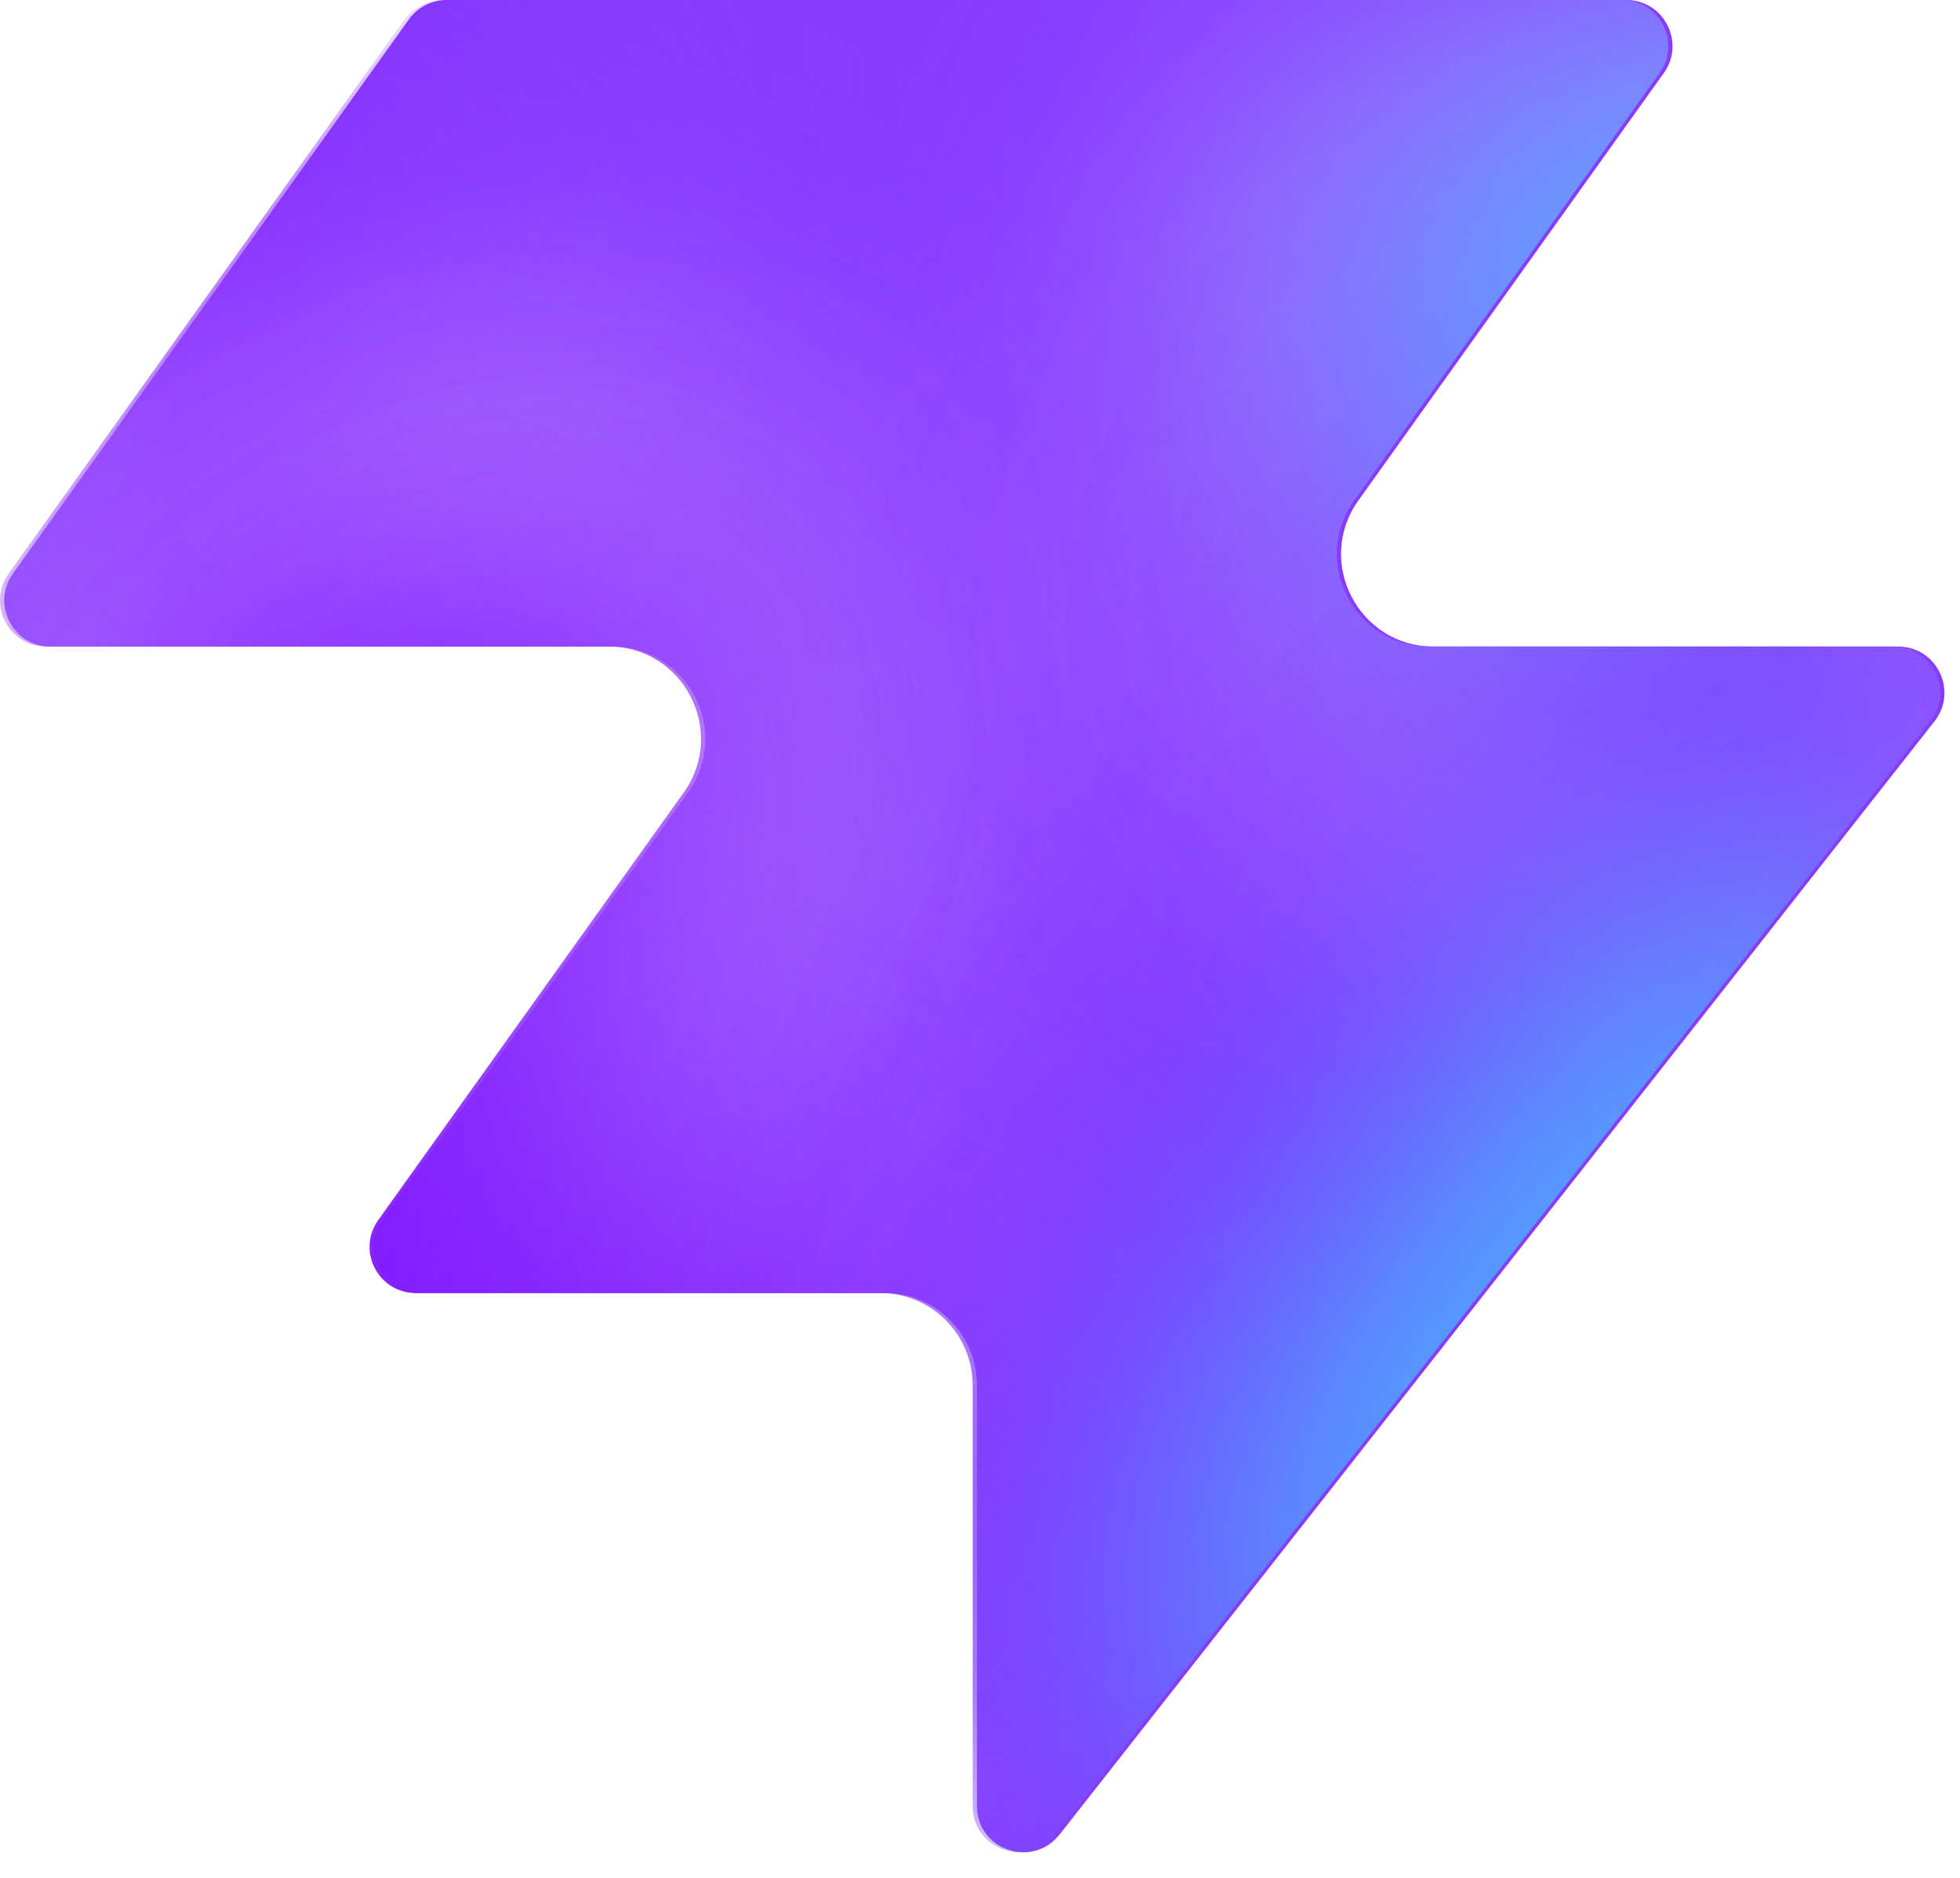
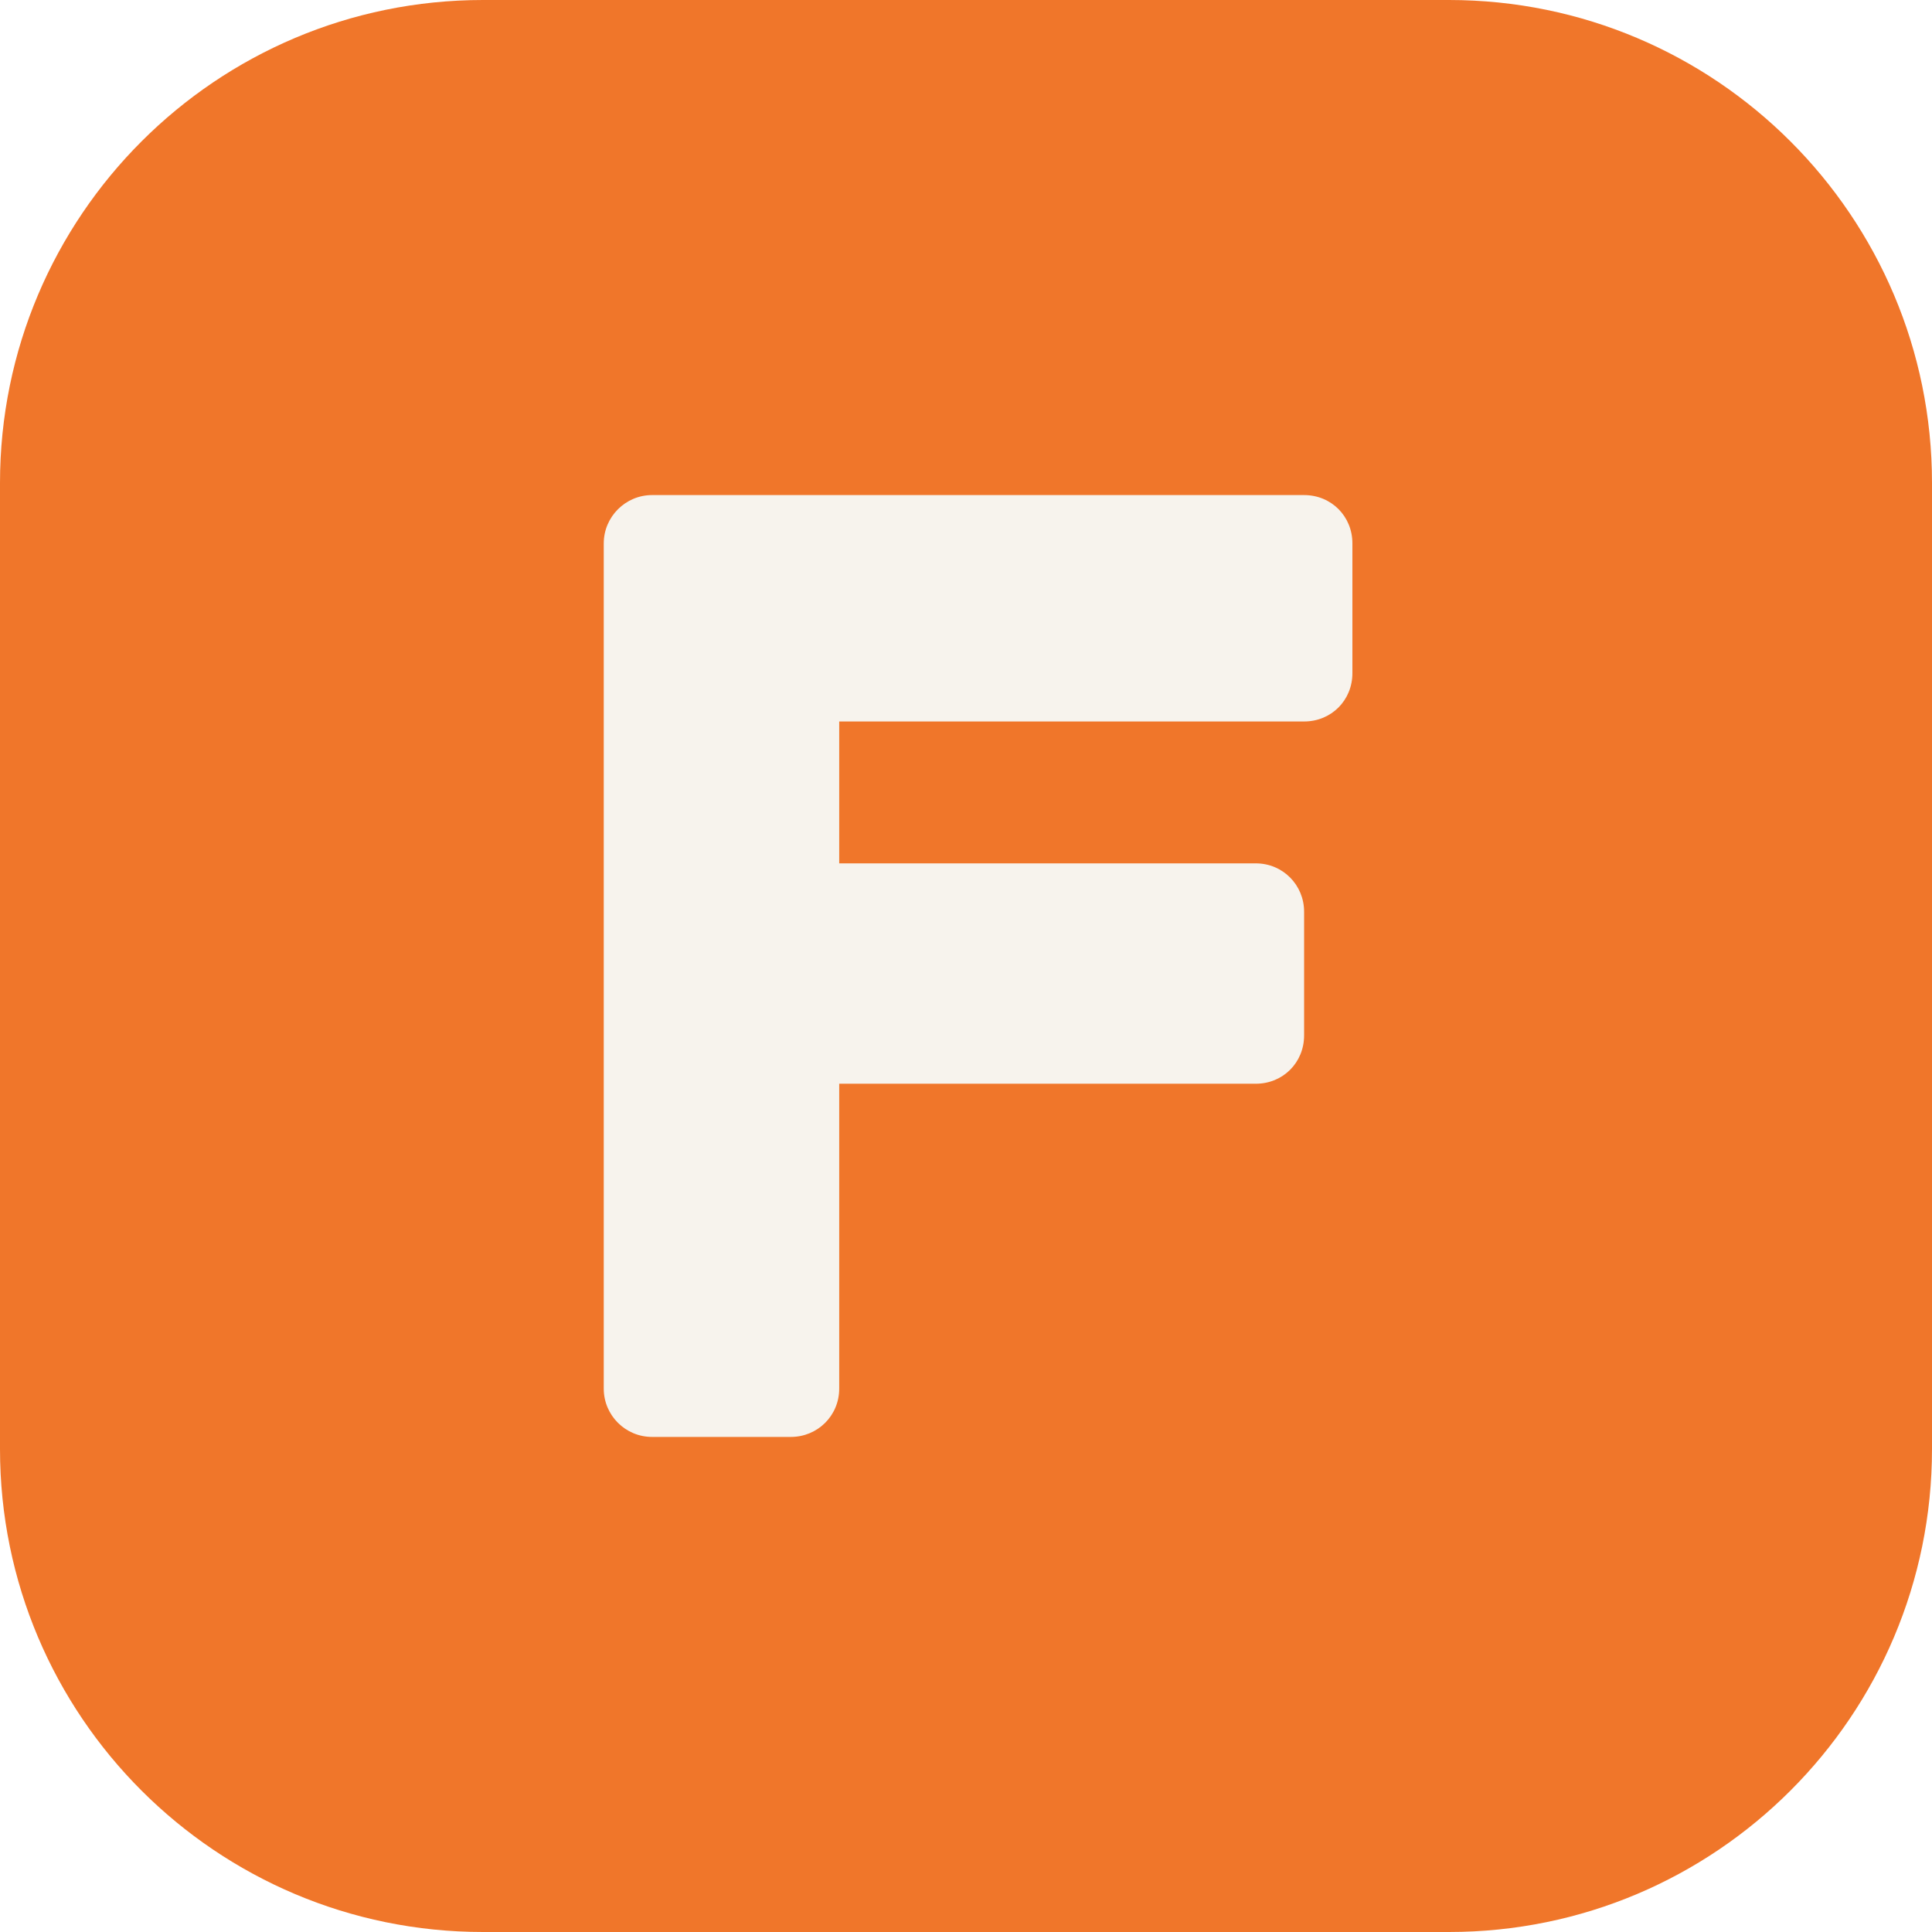
- <svg xmlns="http://www.w3.org/2000/svg" width="48" height="46" fill="none" viewBox="0 0 48 46">
-   <path fill="#863bff" d="M25.946 44.938c-.664.845-2.021.375-2.021-.698V33.937a2.26 2.26 0 0 0-2.262-2.262H10.287c-.92 0-1.456-1.04-.92-1.788l7.48-10.471c1.07-1.497 0-3.578-1.842-3.578H1.237c-.92 0-1.456-1.04-.92-1.788L10.013.474c.214-.297.556-.474.92-.474h28.894c.92 0 1.456 1.04.92 1.788l-7.48 10.471c-1.07 1.498 0 3.579 1.842 3.579h11.377c.943 0 1.473 1.088.89 1.83L25.947 44.94z" style="fill:#863bff;fill:color(display-p3 .525 .23 1);fill-opacity:1" />
-   <mask id="a" width="48" height="46" x="0" y="0" maskUnits="userSpaceOnUse" style="mask-type:alpha">
-     <path fill="#000" d="M25.842 44.938c-.664.844-2.021.375-2.021-.698V33.937a2.26 2.26 0 0 0-2.262-2.262H10.183c-.92 0-1.456-1.04-.92-1.788l7.48-10.471c1.07-1.498 0-3.579-1.842-3.579H1.133c-.92 0-1.456-1.04-.92-1.787L9.91.473c.214-.297.556-.474.92-.474h28.894c.92 0 1.456 1.04.92 1.788l-7.48 10.471c-1.07 1.498 0 3.578 1.842 3.578h11.377c.943 0 1.473 1.088.89 1.832L25.843 44.94z" style="fill:#000;fill-opacity:1" />
-   </mask>
-   <g mask="url(#a)">
-     <g filter="url(#b)">
-       <ellipse cx="5.508" cy="14.704" fill="#ede6ff" rx="5.508" ry="14.704" style="fill:#ede6ff;fill:color(display-p3 .927 .903 1);fill-opacity:1" transform="matrix(.00324 1 1 -.00324 -4.47 31.516)" />
-     </g>
-     <g filter="url(#c)">
-       <ellipse cx="10.399" cy="29.851" fill="#ede6ff" rx="10.399" ry="29.851" style="fill:#ede6ff;fill:color(display-p3 .927 .903 1);fill-opacity:1" transform="matrix(.00324 1 1 -.00324 -39.328 7.883)" />
-     </g>
-     <g filter="url(#d)">
-       <ellipse cx="5.508" cy="30.487" fill="#7e14ff" rx="5.508" ry="30.487" style="fill:#7e14ff;fill:color(display-p3 .492 .077 1);fill-opacity:1" transform="rotate(89.814 -25.913 -14.639)scale(1 -1)" />
-     </g>
-     <g filter="url(#e)">
-       <ellipse cx="5.508" cy="30.599" fill="#7e14ff" rx="5.508" ry="30.599" style="fill:#7e14ff;fill:color(display-p3 .492 .077 1);fill-opacity:1" transform="rotate(89.814 -32.644 -3.334)scale(1 -1)" />
-     </g>
-     <g filter="url(#f)">
-       <ellipse cx="5.508" cy="30.599" fill="#7e14ff" rx="5.508" ry="30.599" style="fill:#7e14ff;fill:color(display-p3 .492 .077 1);fill-opacity:1" transform="matrix(.00324 1 1 -.00324 -34.34 30.47)" />
-     </g>
-     <g filter="url(#g)">
-       <ellipse cx="14.072" cy="22.078" fill="#ede6ff" rx="14.072" ry="22.078" style="fill:#ede6ff;fill:color(display-p3 .927 .903 1);fill-opacity:1" transform="rotate(93.35 24.506 48.493)scale(-1 1)" />
-     </g>
-     <g filter="url(#h)">
-       <ellipse cx="3.47" cy="21.501" fill="#7e14ff" rx="3.47" ry="21.501" style="fill:#7e14ff;fill:color(display-p3 .492 .077 1);fill-opacity:1" transform="rotate(89.009 28.708 47.59)scale(-1 1)" />
-     </g>
-     <g filter="url(#i)">
-       <ellipse cx="3.47" cy="21.501" fill="#7e14ff" rx="3.47" ry="21.501" style="fill:#7e14ff;fill:color(display-p3 .492 .077 1);fill-opacity:1" transform="rotate(89.009 28.708 47.59)scale(-1 1)" />
-     </g>
-     <g filter="url(#j)">
-       <ellipse cx=".387" cy="8.972" fill="#7e14ff" rx="4.407" ry="29.108" style="fill:#7e14ff;fill:color(display-p3 .492 .077 1);fill-opacity:1" transform="rotate(39.51 .387 8.972)" />
-     </g>
-     <g filter="url(#k)">
-       <ellipse cx="47.523" cy="-6.092" fill="#7e14ff" rx="4.407" ry="29.108" style="fill:#7e14ff;fill:color(display-p3 .492 .077 1);fill-opacity:1" transform="rotate(37.892 47.523 -6.092)" />
-     </g>
-     <g filter="url(#l)">
-       <ellipse cx="41.412" cy="6.333" fill="#47bfff" rx="5.971" ry="9.665" style="fill:#47bfff;fill:color(display-p3 .28 .748 1);fill-opacity:1" transform="rotate(37.892 41.412 6.333)" />
-     </g>
-     <g filter="url(#m)">
-       <ellipse cx="-1.879" cy="38.332" fill="#7e14ff" rx="4.407" ry="29.108" style="fill:#7e14ff;fill:color(display-p3 .492 .077 1);fill-opacity:1" transform="rotate(37.892 -1.88 38.332)" />
-     </g>
-     <g filter="url(#n)">
-       <ellipse cx="-1.879" cy="38.332" fill="#7e14ff" rx="4.407" ry="29.108" style="fill:#7e14ff;fill:color(display-p3 .492 .077 1);fill-opacity:1" transform="rotate(37.892 -1.88 38.332)" />
-     </g>
-     <g filter="url(#o)">
-       <ellipse cx="35.651" cy="29.907" fill="#7e14ff" rx="4.407" ry="29.108" style="fill:#7e14ff;fill:color(display-p3 .492 .077 1);fill-opacity:1" transform="rotate(37.892 35.651 29.907)" />
-     </g>
-     <g filter="url(#p)">
-       <ellipse cx="38.418" cy="32.4" fill="#47bfff" rx="5.971" ry="15.297" style="fill:#47bfff;fill:color(display-p3 .28 .748 1);fill-opacity:1" transform="rotate(37.892 38.418 32.4)" />
-     </g>
-   </g>
-   <defs>
-     <filter id="b" width="60.045" height="41.654" x="-19.77" y="16.149" color-interpolation-filters="sRGB" filterUnits="userSpaceOnUse">
-       <feFlood flood-opacity="0" result="BackgroundImageFix" />
-       <feBlend in="SourceGraphic" in2="BackgroundImageFix" result="shape" />
-       <feGaussianBlur result="effect1_foregroundBlur_2002_17158" stdDeviation="7.659" />
-     </filter>
-     <filter id="c" width="90.34" height="51.437" x="-54.613" y="-7.533" color-interpolation-filters="sRGB" filterUnits="userSpaceOnUse">
-       <feFlood flood-opacity="0" result="BackgroundImageFix" />
-       <feBlend in="SourceGraphic" in2="BackgroundImageFix" result="shape" />
-       <feGaussianBlur result="effect1_foregroundBlur_2002_17158" stdDeviation="7.659" />
-     </filter>
-     <filter id="d" width="79.355" height="29.4" x="-49.64" y="2.03" color-interpolation-filters="sRGB" filterUnits="userSpaceOnUse">
-       <feFlood flood-opacity="0" result="BackgroundImageFix" />
-       <feBlend in="SourceGraphic" in2="BackgroundImageFix" result="shape" />
-       <feGaussianBlur result="effect1_foregroundBlur_2002_17158" stdDeviation="4.596" />
-     </filter>
-     <filter id="e" width="79.579" height="29.4" x="-45.045" y="20.029" color-interpolation-filters="sRGB" filterUnits="userSpaceOnUse">
-       <feFlood flood-opacity="0" result="BackgroundImageFix" />
-       <feBlend in="SourceGraphic" in2="BackgroundImageFix" result="shape" />
-       <feGaussianBlur result="effect1_foregroundBlur_2002_17158" stdDeviation="4.596" />
-     </filter>
-     <filter id="f" width="79.579" height="29.4" x="-43.513" y="21.178" color-interpolation-filters="sRGB" filterUnits="userSpaceOnUse">
-       <feFlood flood-opacity="0" result="BackgroundImageFix" />
-       <feBlend in="SourceGraphic" in2="BackgroundImageFix" result="shape" />
-       <feGaussianBlur result="effect1_foregroundBlur_2002_17158" stdDeviation="4.596" />
-     </filter>
-     <filter id="g" width="74.749" height="58.852" x="15.756" y="-17.901" color-interpolation-filters="sRGB" filterUnits="userSpaceOnUse">
-       <feFlood flood-opacity="0" result="BackgroundImageFix" />
-       <feBlend in="SourceGraphic" in2="BackgroundImageFix" result="shape" />
-       <feGaussianBlur result="effect1_foregroundBlur_2002_17158" stdDeviation="7.659" />
-     </filter>
-     <filter id="h" width="61.377" height="25.362" x="23.548" y="2.284" color-interpolation-filters="sRGB" filterUnits="userSpaceOnUse">
-       <feFlood flood-opacity="0" result="BackgroundImageFix" />
-       <feBlend in="SourceGraphic" in2="BackgroundImageFix" result="shape" />
-       <feGaussianBlur result="effect1_foregroundBlur_2002_17158" stdDeviation="4.596" />
-     </filter>
-     <filter id="i" width="61.377" height="25.362" x="23.548" y="2.284" color-interpolation-filters="sRGB" filterUnits="userSpaceOnUse">
-       <feFlood flood-opacity="0" result="BackgroundImageFix" />
-       <feBlend in="SourceGraphic" in2="BackgroundImageFix" result="shape" />
-       <feGaussianBlur result="effect1_foregroundBlur_2002_17158" stdDeviation="4.596" />
-     </filter>
-     <filter id="j" width="56.045" height="63.649" x="-27.636" y="-22.853" color-interpolation-filters="sRGB" filterUnits="userSpaceOnUse">
-       <feFlood flood-opacity="0" result="BackgroundImageFix" />
-       <feBlend in="SourceGraphic" in2="BackgroundImageFix" result="shape" />
-       <feGaussianBlur result="effect1_foregroundBlur_2002_17158" stdDeviation="4.596" />
-     </filter>
-     <filter id="k" width="54.814" height="64.646" x="20.116" y="-38.415" color-interpolation-filters="sRGB" filterUnits="userSpaceOnUse">
-       <feFlood flood-opacity="0" result="BackgroundImageFix" />
-       <feBlend in="SourceGraphic" in2="BackgroundImageFix" result="shape" />
-       <feGaussianBlur result="effect1_foregroundBlur_2002_17158" stdDeviation="4.596" />
-     </filter>
-     <filter id="l" width="33.541" height="35.313" x="24.641" y="-11.323" color-interpolation-filters="sRGB" filterUnits="userSpaceOnUse">
-       <feFlood flood-opacity="0" result="BackgroundImageFix" />
-       <feBlend in="SourceGraphic" in2="BackgroundImageFix" result="shape" />
-       <feGaussianBlur result="effect1_foregroundBlur_2002_17158" stdDeviation="4.596" />
-     </filter>
-     <filter id="m" width="54.814" height="64.646" x="-29.286" y="6.009" color-interpolation-filters="sRGB" filterUnits="userSpaceOnUse">
-       <feFlood flood-opacity="0" result="BackgroundImageFix" />
-       <feBlend in="SourceGraphic" in2="BackgroundImageFix" result="shape" />
-       <feGaussianBlur result="effect1_foregroundBlur_2002_17158" stdDeviation="4.596" />
-     </filter>
-     <filter id="n" width="54.814" height="64.646" x="-29.286" y="6.009" color-interpolation-filters="sRGB" filterUnits="userSpaceOnUse">
-       <feFlood flood-opacity="0" result="BackgroundImageFix" />
-       <feBlend in="SourceGraphic" in2="BackgroundImageFix" result="shape" />
-       <feGaussianBlur result="effect1_foregroundBlur_2002_17158" stdDeviation="4.596" />
-     </filter>
-     <filter id="o" width="54.814" height="64.646" x="8.244" y="-2.416" color-interpolation-filters="sRGB" filterUnits="userSpaceOnUse">
-       <feFlood flood-opacity="0" result="BackgroundImageFix" />
-       <feBlend in="SourceGraphic" in2="BackgroundImageFix" result="shape" />
-       <feGaussianBlur result="effect1_foregroundBlur_2002_17158" stdDeviation="4.596" />
-     </filter>
-     <filter id="p" width="39.409" height="43.623" x="18.713" y="10.588" color-interpolation-filters="sRGB" filterUnits="userSpaceOnUse">
-       <feFlood flood-opacity="0" result="BackgroundImageFix" />
-       <feBlend in="SourceGraphic" in2="BackgroundImageFix" result="shape" />
-       <feGaussianBlur result="effect1_foregroundBlur_2002_17158" stdDeviation="4.596" />
-     </filter>
-   </defs>
+ <svg xmlns="http://www.w3.org/2000/svg" viewBox="0 0 32 32" fill="none">
+   <rect width="32" height="32" rx="8" fill="#F0762A" />
+   <path fill="#F7F3ED" d="M10.2 8.2h11.4c.45 0 .8.35.8.8v2.15c0 .45-.35.8-.8.8H13.9v2.35h6.9c.45 0 .8.36.8.8v2.05c0 .45-.35.8-.8.8h-6.9V23c0 .45-.36.8-.8.8h-2.3a.8.8 0 0 1-.8-.8V9c0-.44.36-.8.8-.8Z" />
</svg>
